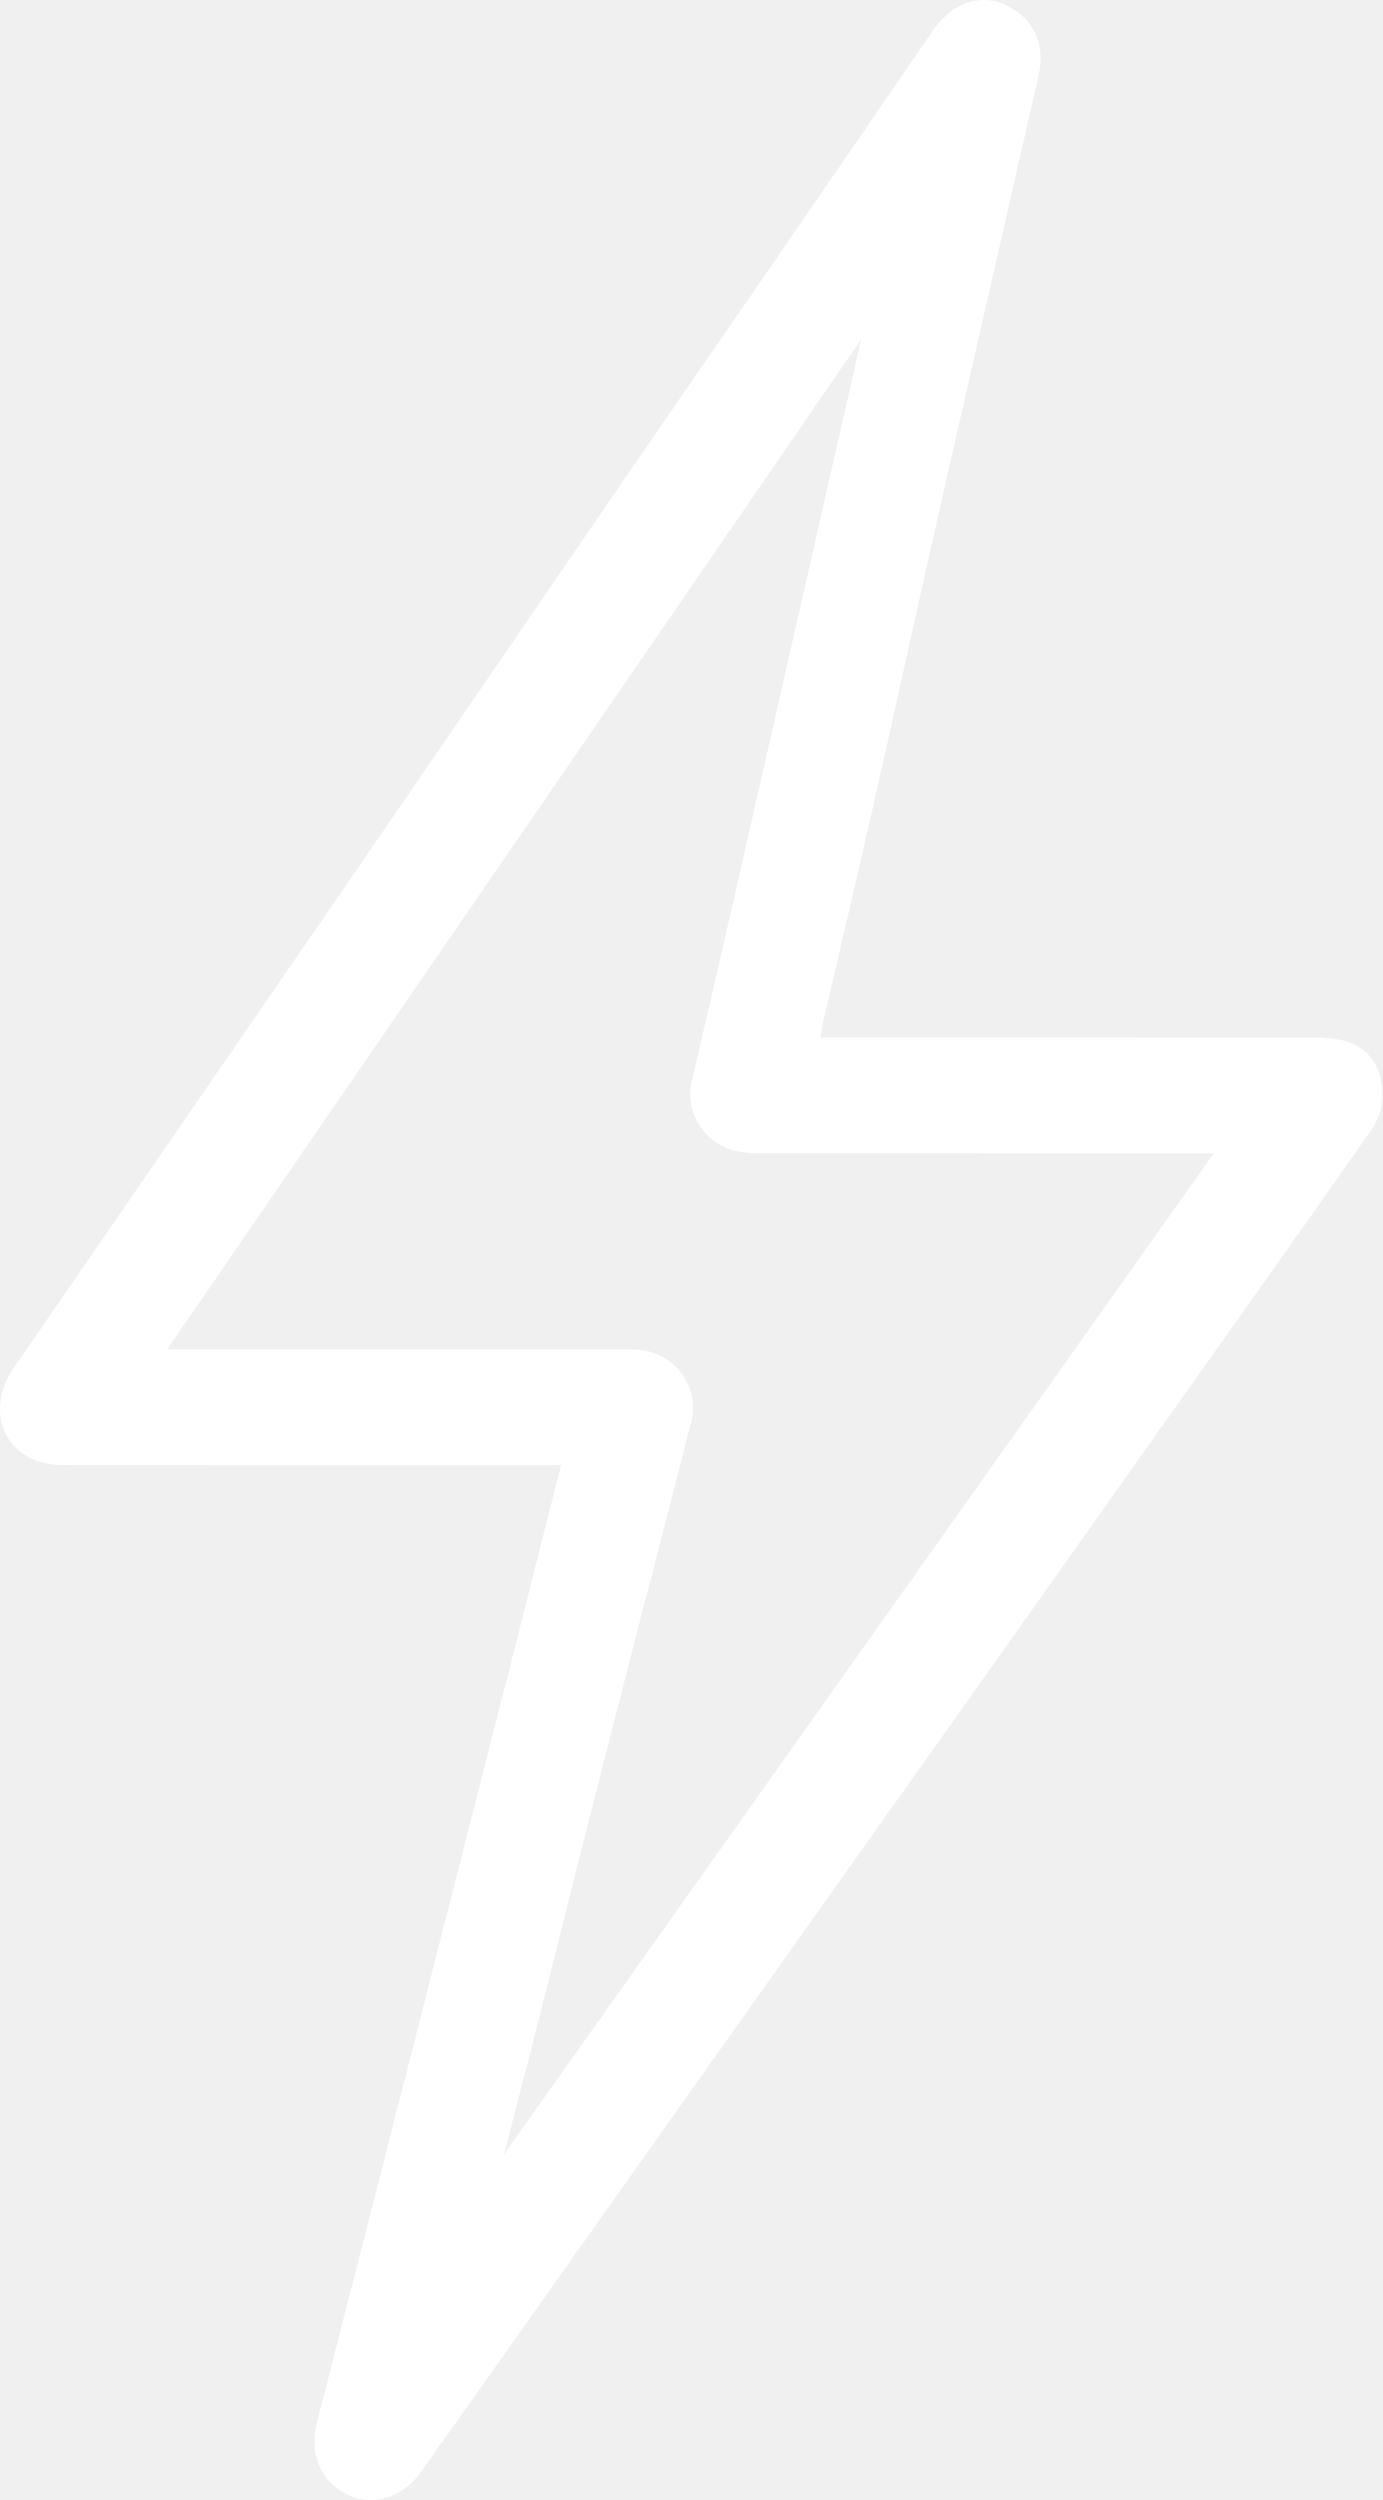
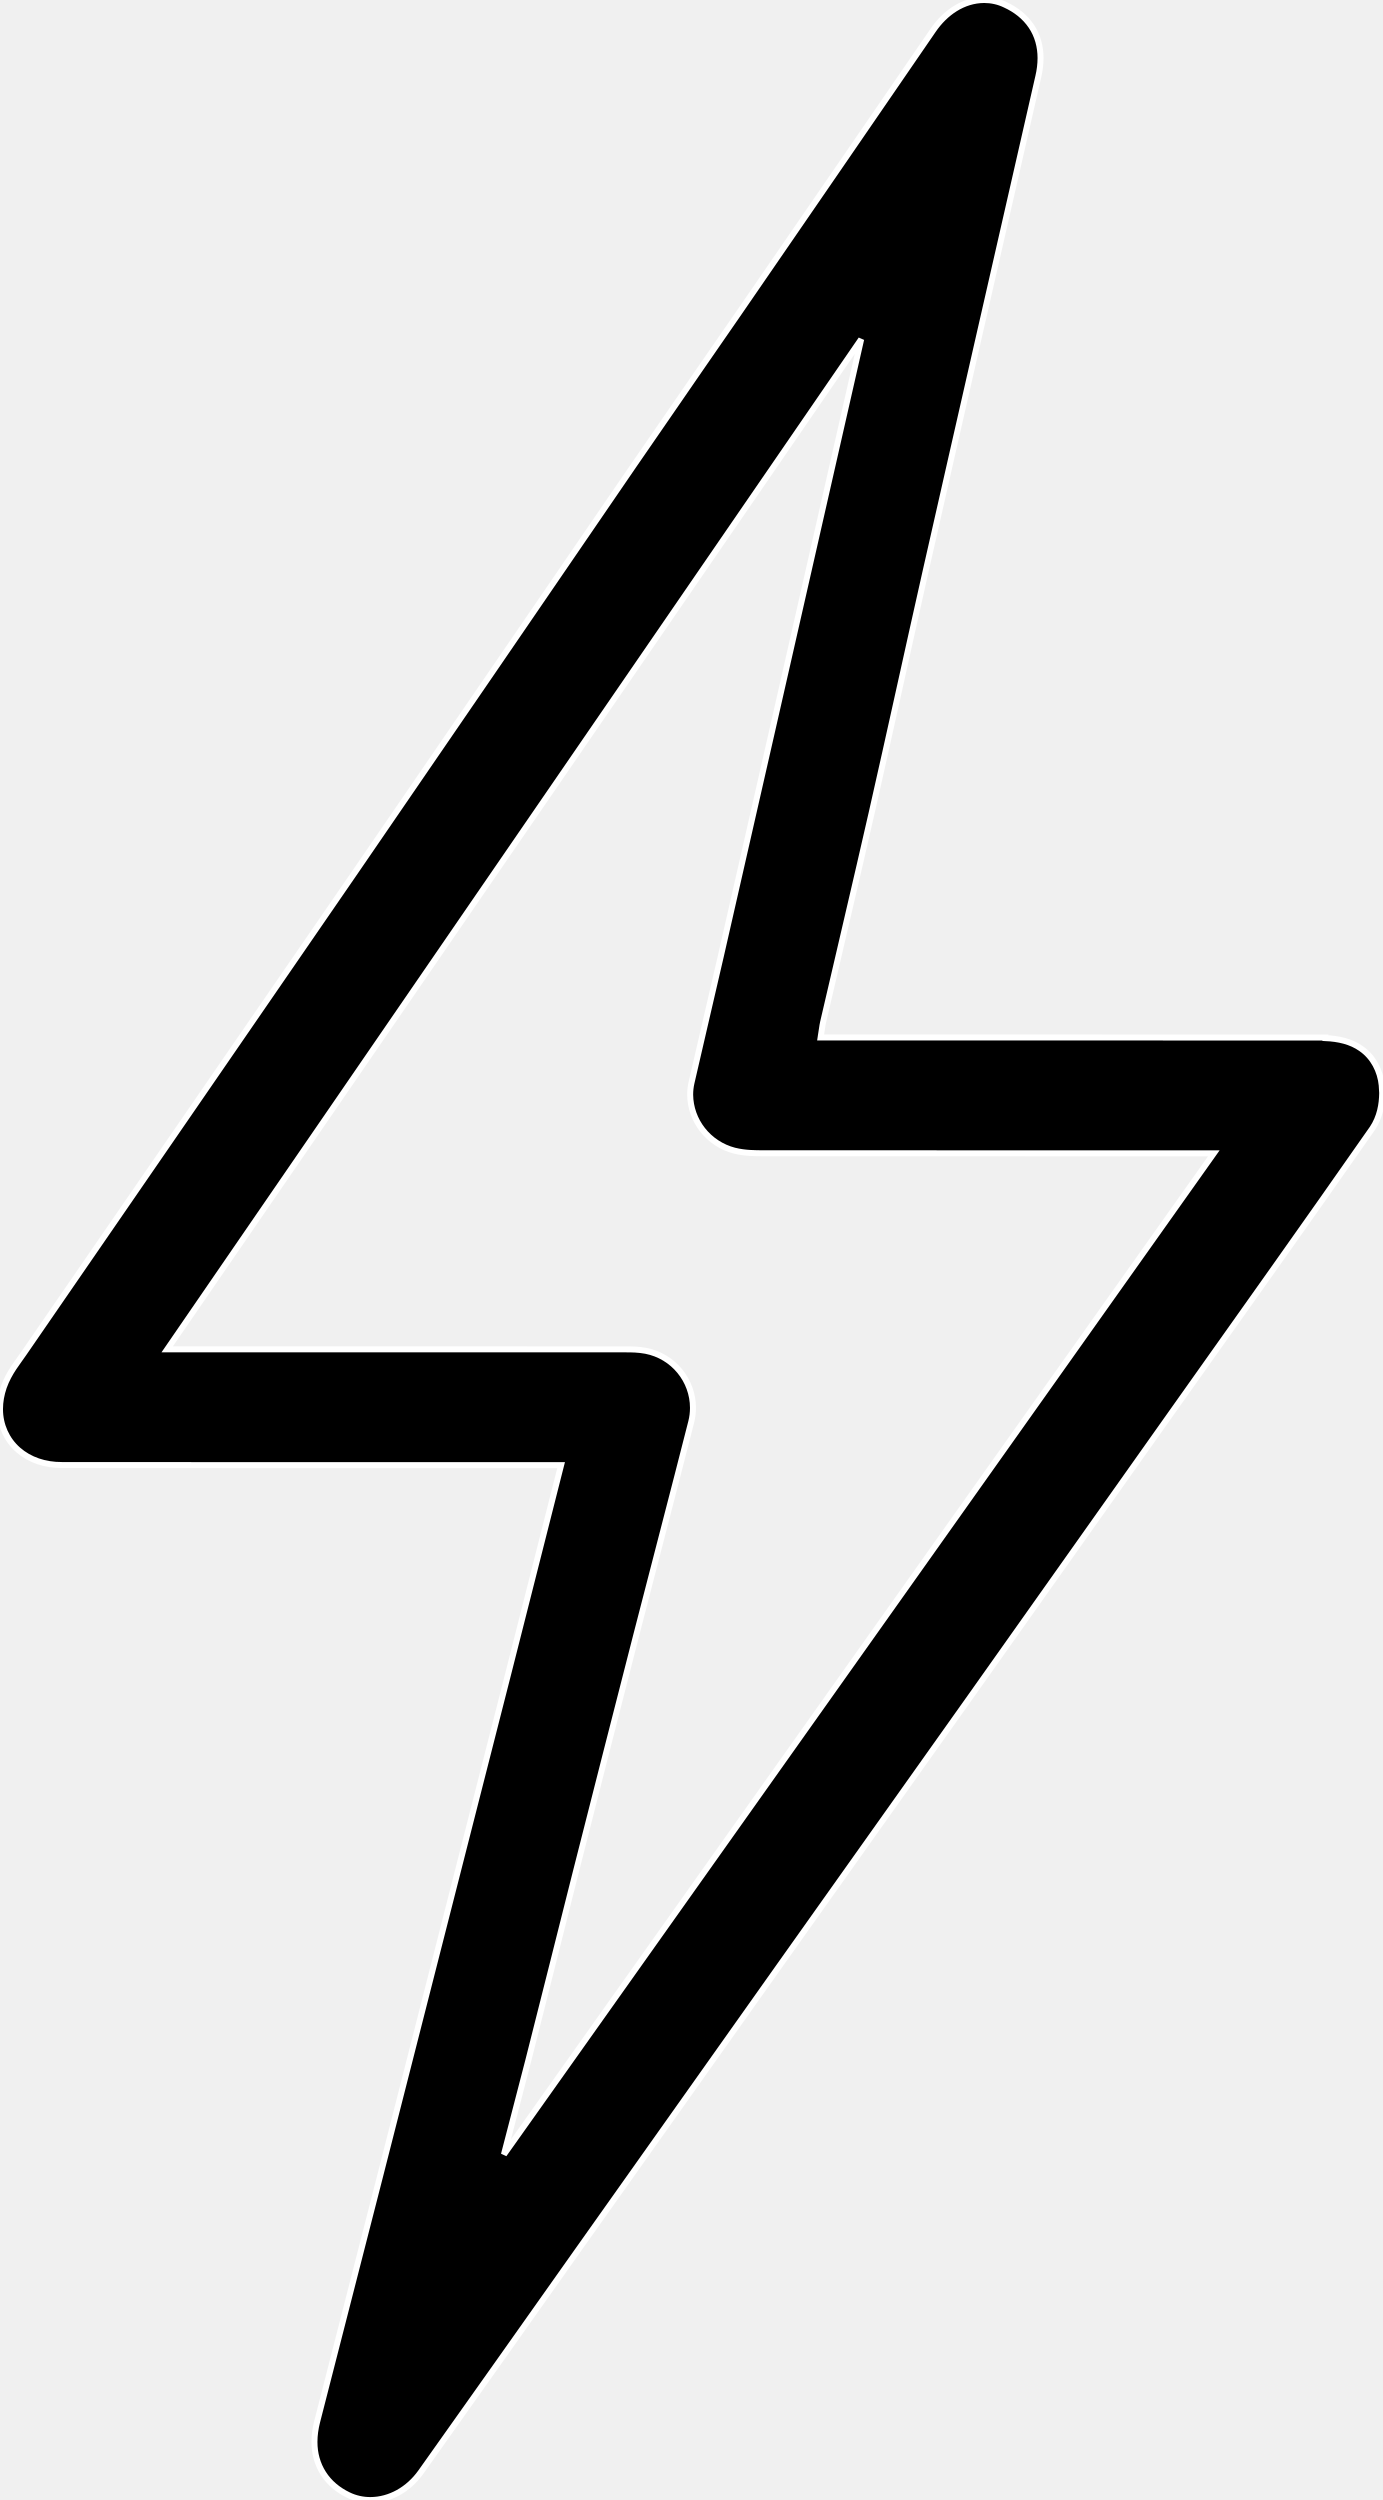
<svg xmlns="http://www.w3.org/2000/svg" version="1.1" id="Capa_1" x="0px" y="0px" viewBox="0 0 230.87 417.62" style="enable-background:new 0 0 230.87 417.62;" xml:space="preserve">
  <style type="text/css">
- 	.st0{fill:#FFFFFF;}
+ 	.st0{stroke:#FFFFFF;}
</style>
  <g>
    <polygon class="st0" points="122.71,192.22 122.71,192.22 122.71,192.22  " />
    <path class="st0" d="M230.82,181.41v-0.02l0-0.04c-0.23-2.47-1.42-4.77-3.43-6.17c-1.73-1.23-3.81-1.67-5.99-1.77v-0.09h-0.82   l-0.83,0v0c-13.6,0-27.19-0.01-40.79-0.01c-6.94,0-13.87,0-20.81,0c-6.94,0-13.87,0-20.81,0c-0.11,0-0.15,0-0.26,0   c0.01-0.07,0.02-0.11,0.03-0.18l0-0.01c0.18-1,0.25-1.8,0.36-2.23l0.02-0.1v-0.01c2.7-11.67,5.47-23.33,8.13-35.04   c3.06-13.47,5.99-26.95,9.02-40.39c2.84-12.58,5.72-25.16,8.58-37.74c3.41-14.95,6.82-29.89,10.23-44.83   c0.24-1.03,0.37-2.05,0.37-3.06l0-0.04c0-1.88-0.49-3.75-1.55-5.31c-1.06-1.58-2.58-2.76-4.35-3.57C166.82,0.26,165.61,0,164.4,0   c-3.5,0.02-6.51,2.11-8.53,5.07c-10.8,15.76-21.64,31.5-32.47,47.25c-2.09,3.04-4.2,6.08-6.45,9.33l-3.38,4.91   c-2.48,3.61-5.12,7.41-7.74,11.23c-15.5,22.62-30.97,45.27-46.49,67.86c-18.43,26.82-36.91,53.6-55.36,80.42l-0.01,0.01l0.01-0.01   c-0.94,1.41-2.47,3.16-3.35,5.66C0.22,232.94,0,234.16,0,235.36h0l0,0.07c0,2.62,1.11,5.09,3.03,6.77c1.92,1.69,4.5,2.54,7.28,2.53   c27.81,0.03,55.61,0.02,83.42,0.02c-2.95,11.65-5.9,23.3-8.86,34.95c-3.34,13.12-6.7,26.24-10.04,39.36   c-3.82,15-7.64,29.99-11.47,44.98c-3.46,13.51-6.92,27.02-10.39,40.53c-0.28,1.12-0.44,2.23-0.44,3.33h0v0.05   c0,1.86,0.48,3.68,1.48,5.23c0.99,1.57,2.46,2.78,4.16,3.6c1.17,0.58,2.44,0.85,3.7,0.85c3.27-0.01,6.36-1.77,8.41-4.64   c8.76-12.32,17.47-24.67,26.19-36.99c11.27-15.91,22.54-31.83,33.82-47.73c10.73-15.12,21.47-30.23,32.2-45.36   c11.28-15.91,22.54-31.83,33.8-47.74c11-15.52,22.04-31.02,32.94-46.64l0.01-0.01c1.27-1.9,1.63-4.02,1.65-5.93v-0.02   L230.82,181.41z M84.18,359.9c1.37-5.25,2.74-10.5,4.09-15.77c2.67-10.48,5.27-20.96,7.92-31.42c3.35-13.2,6.71-26.4,10.1-39.59   c3.04-11.85,6.16-23.71,9.18-35.6c0.2-0.79,0.29-1.58,0.29-2.35c-0.01-4.58-3.26-8.62-7.89-9.52c-1.24-0.23-2.34-0.24-3.28-0.24   h-0.64c-25.33-0.01-50.68-0.01-76.02-0.01c38.83-56.52,77.39-112.65,115.93-168.73c-2.08,9.17-4.17,18.33-6.25,27.5   c-2.88,12.66-5.76,25.33-8.64,37.99c-2.87,12.59-5.72,25.17-8.6,37.75c-1.6,6.98-3.26,13.97-4.86,20.98   c-0.15,0.66-0.22,1.32-0.22,1.97c0.04,4.34,3.02,8.22,7.41,9.36l0.01,0c1.79,0.44,3.44,0.42,4.78,0.43   c18.58,0.01,37.14,0.01,55.7,0.01c6.52,0,13.05,0,19.58,0C163.04,248.68,123.6,304.31,84.18,359.9z" />
  </g>
</svg>
